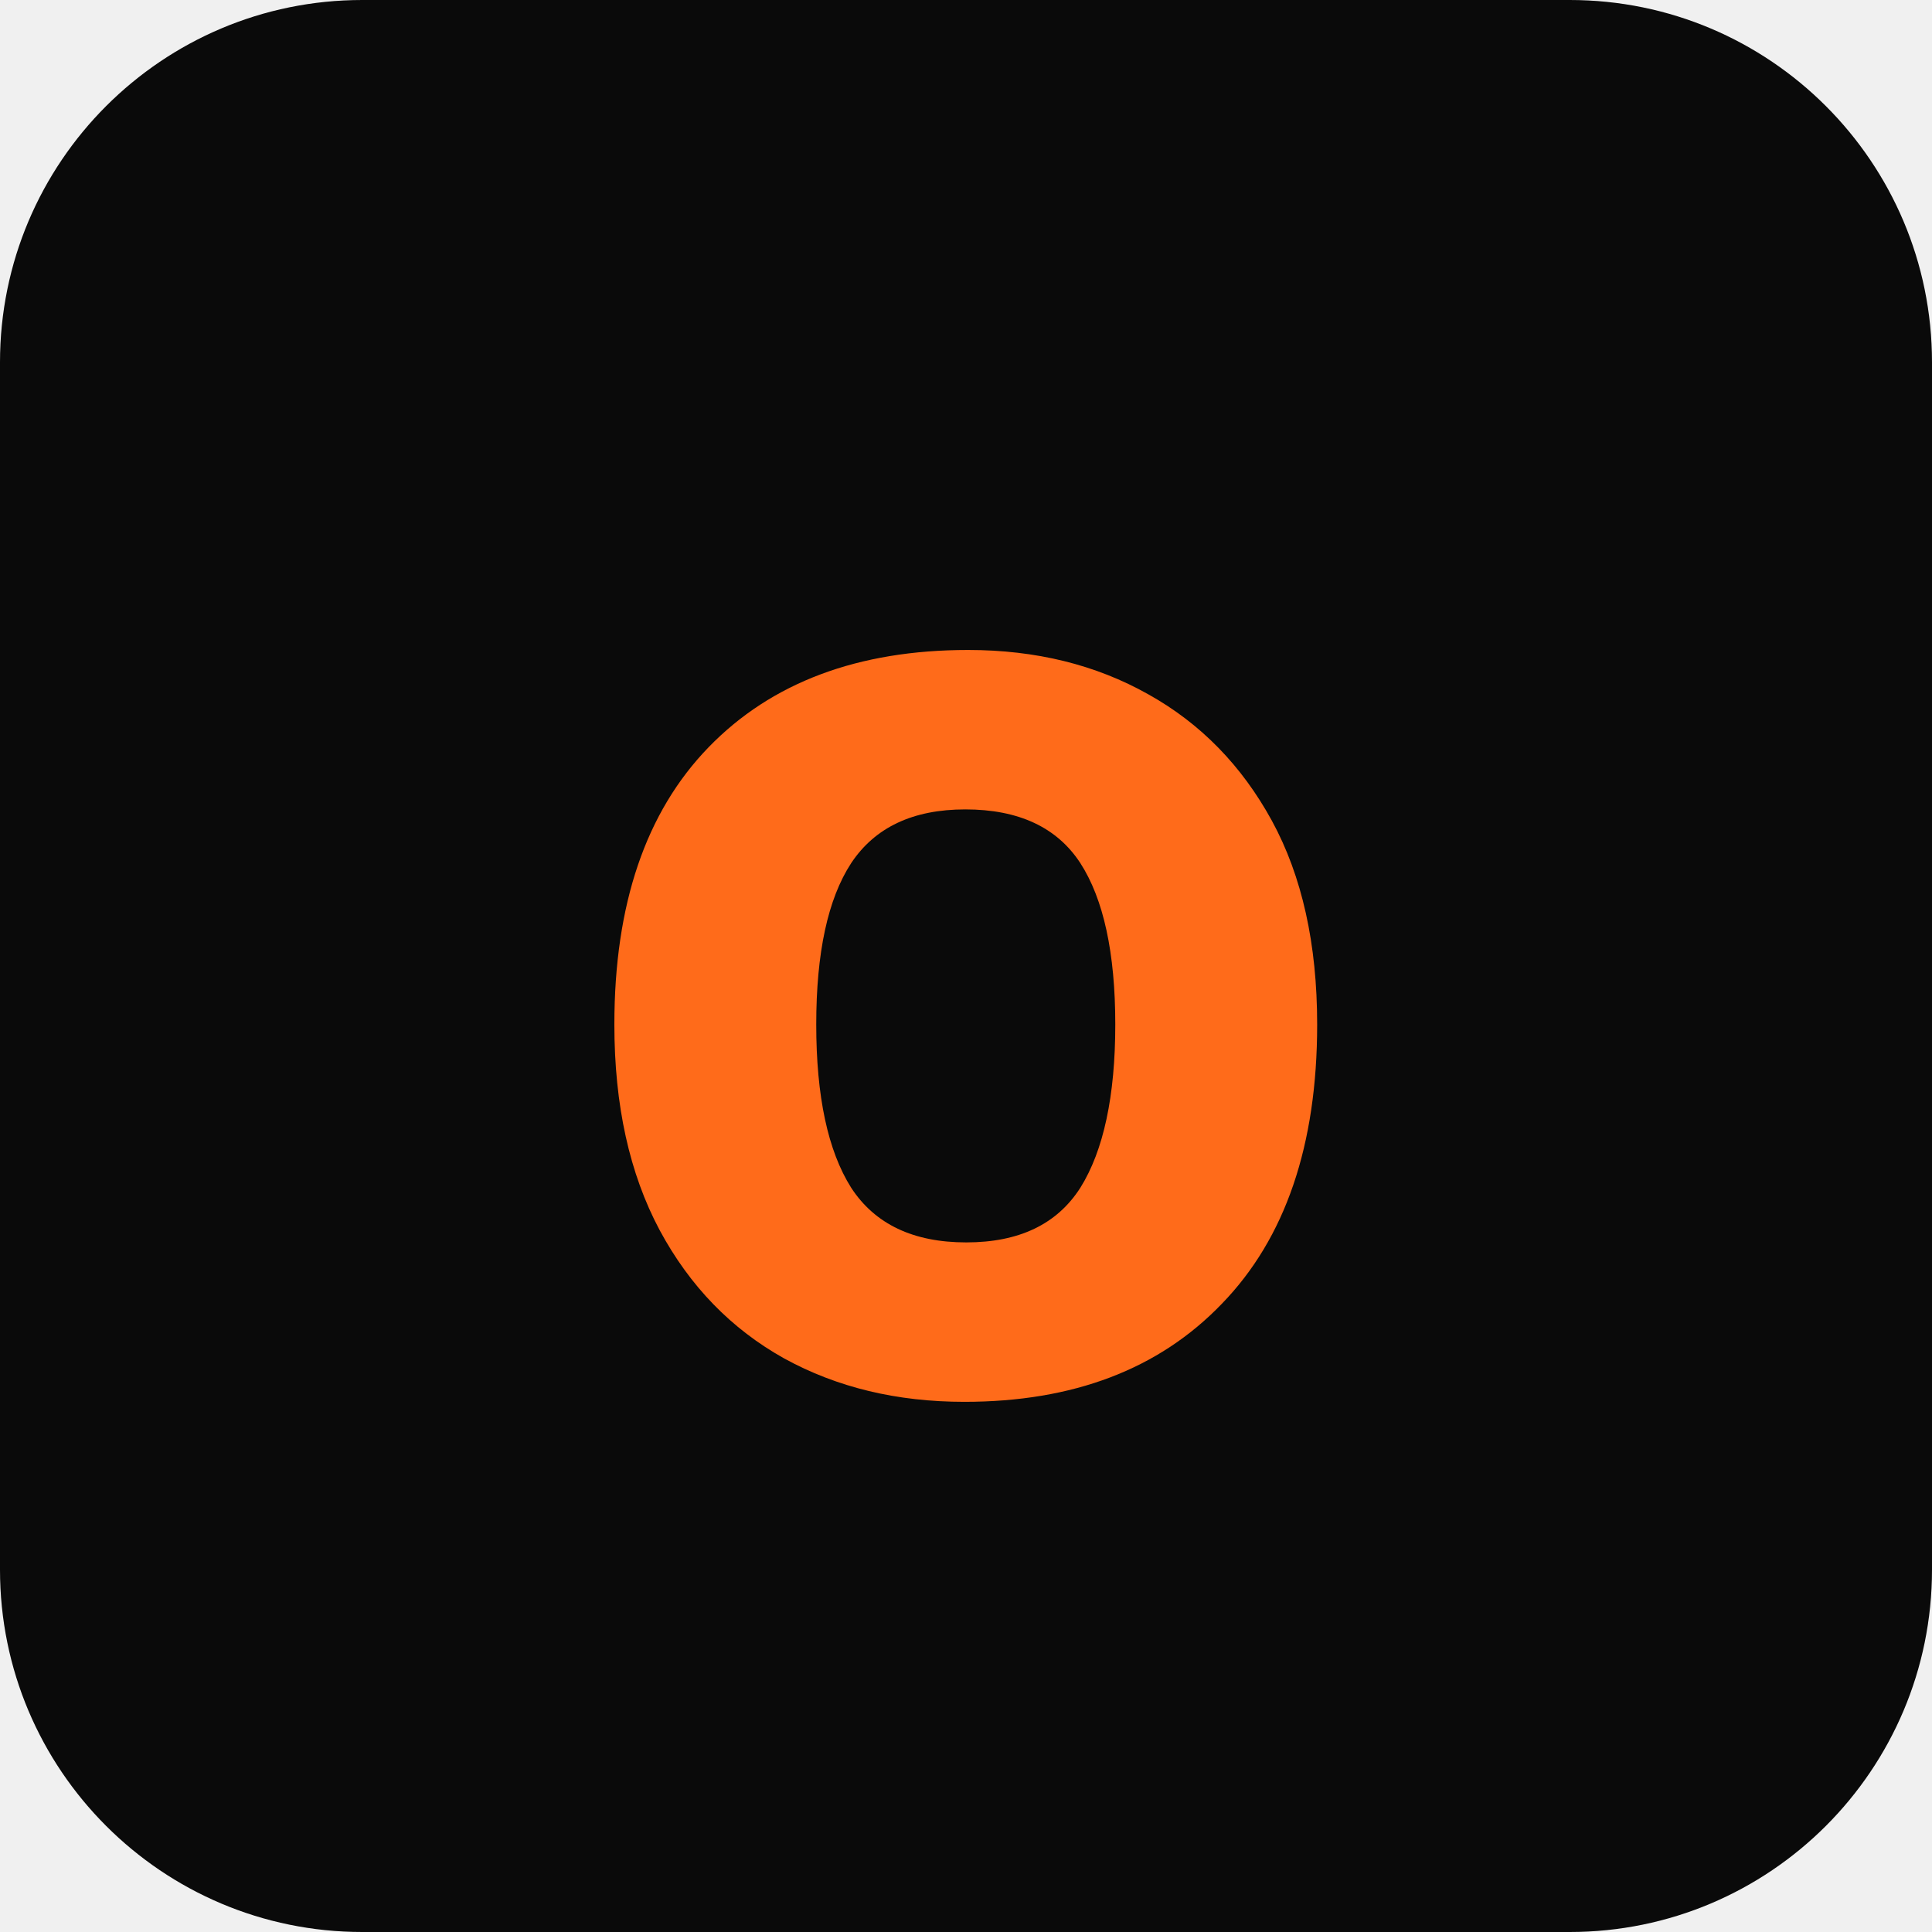
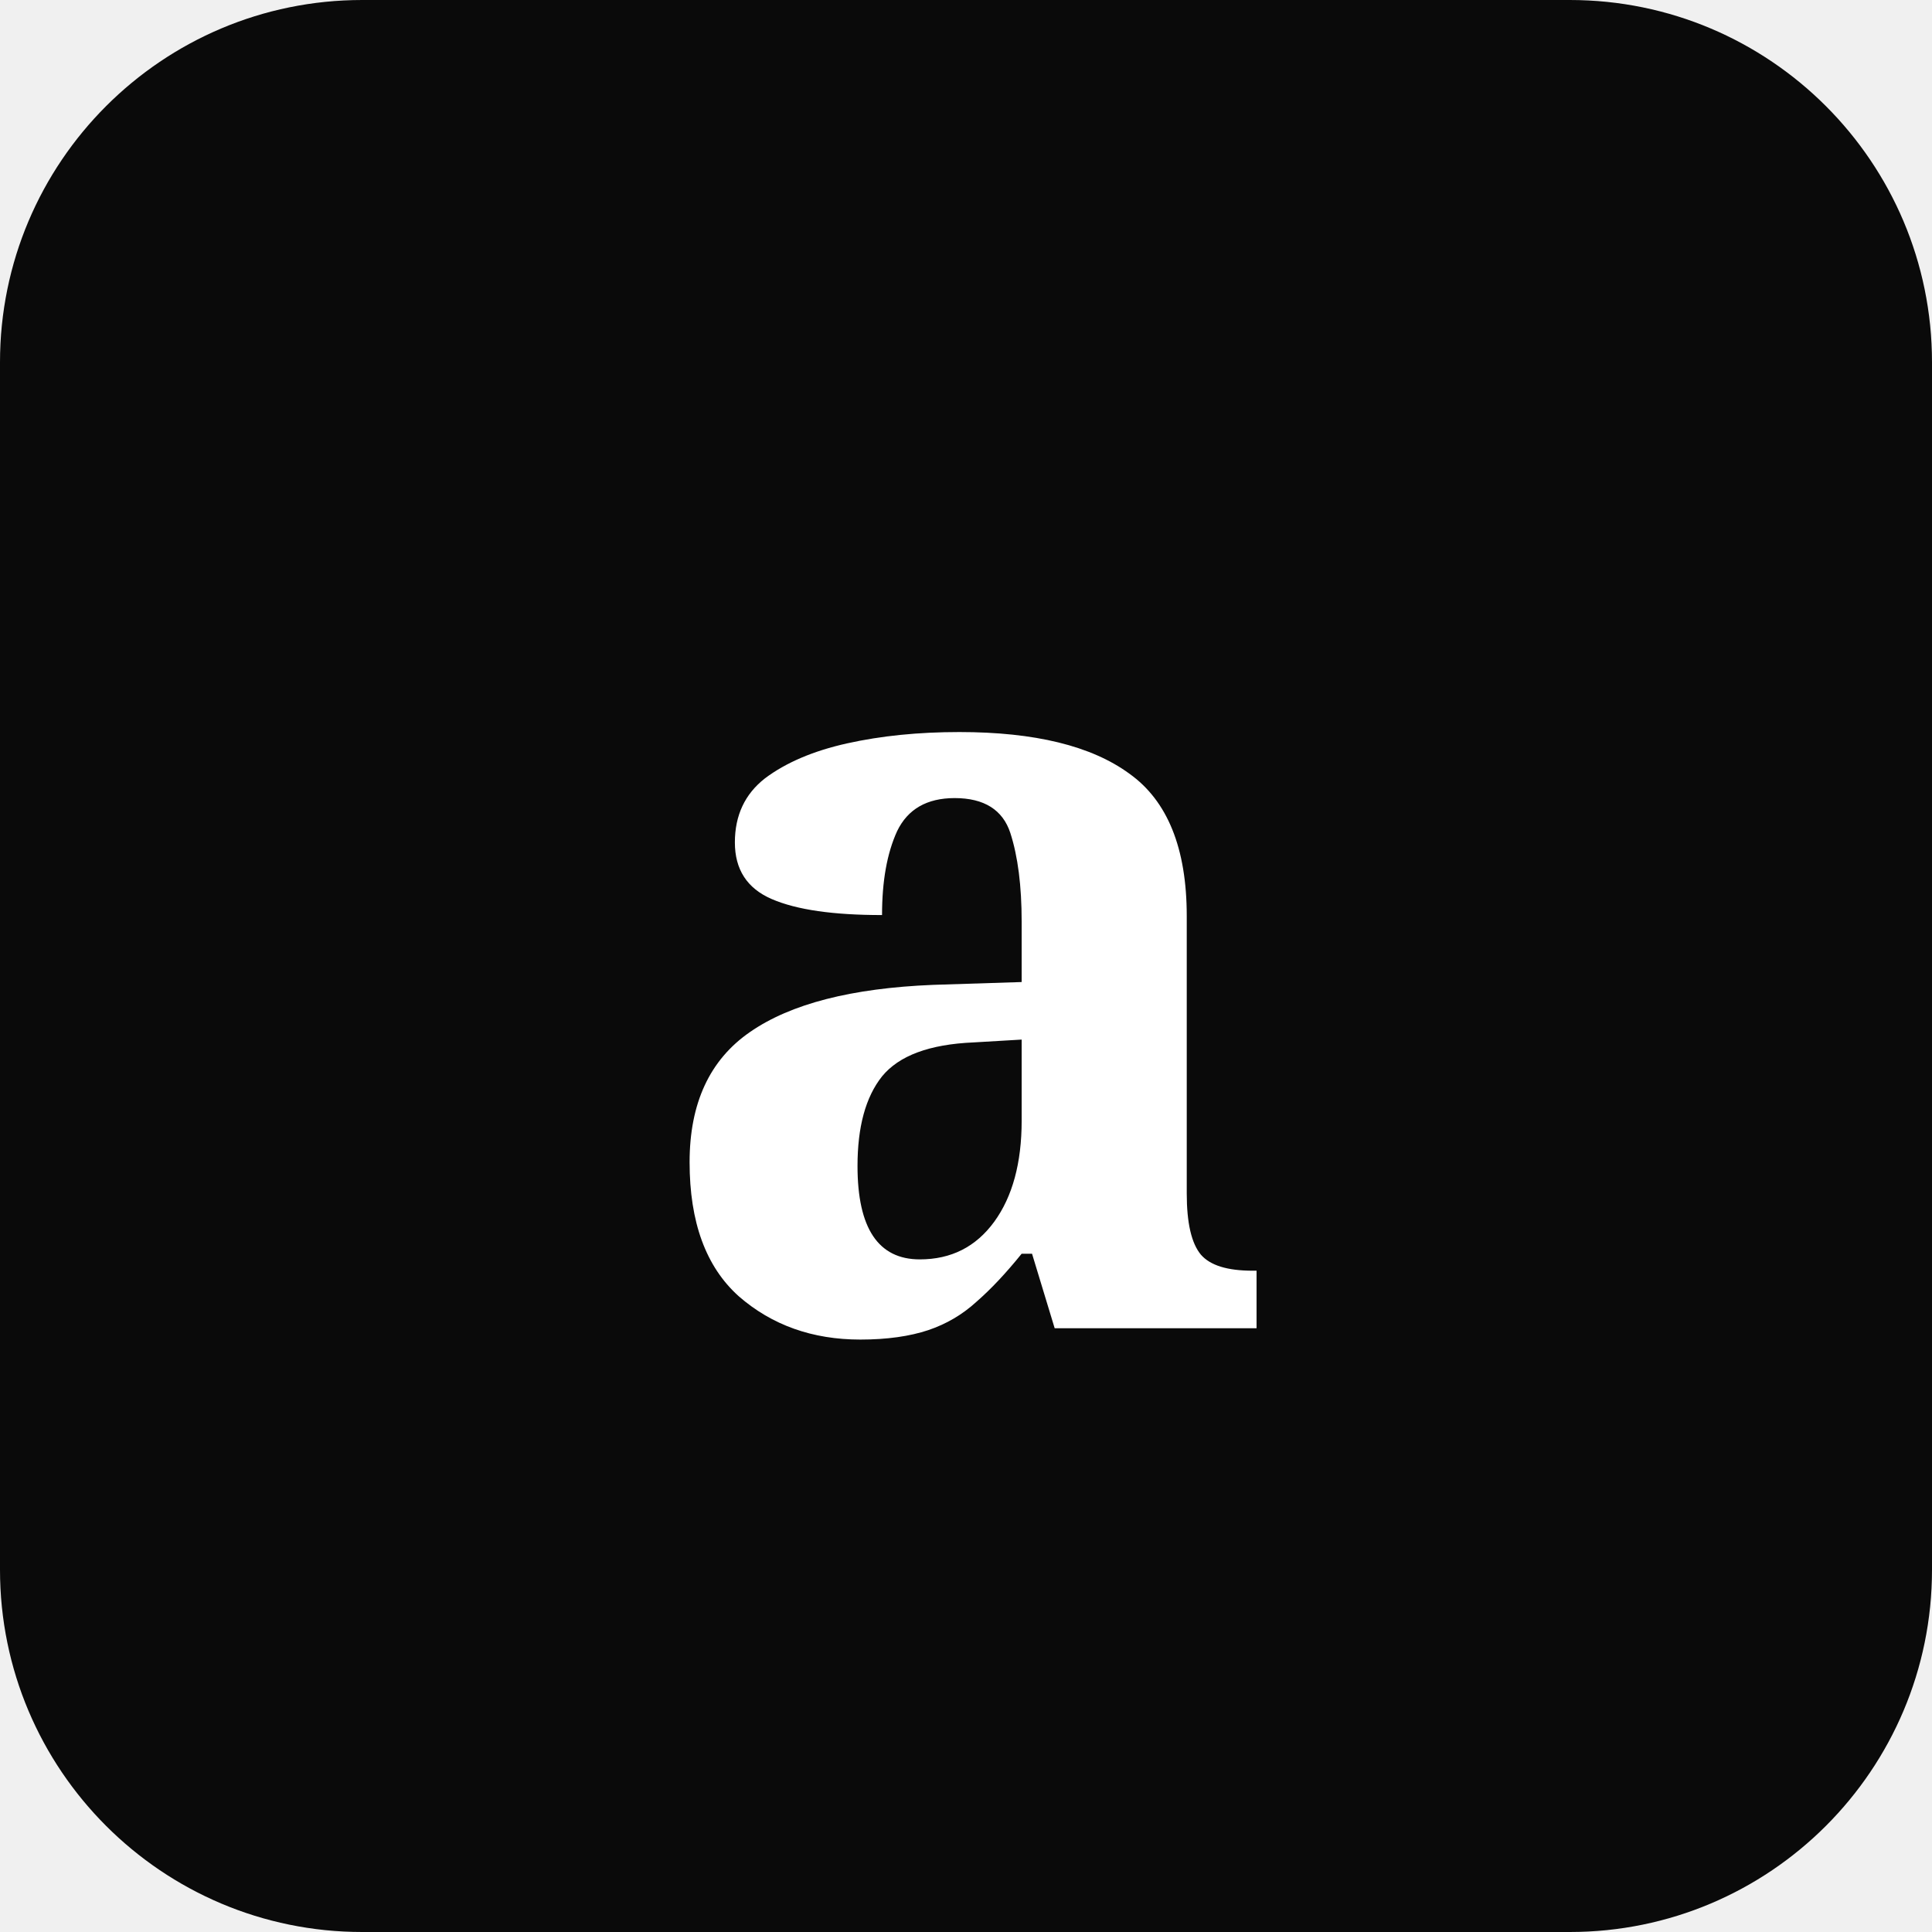
<svg xmlns="http://www.w3.org/2000/svg" viewBox="0 0 32 32">
-   <rect width="32" height="32" rx="6" fill="#0A0A0A" />
-   <text x="16" y="23" text-anchor="middle" font-family="Outfit, sans-serif" font-weight="700" font-size="22" fill="#FF6B1A">o</text>
+   <rect width="32" height="32" fill="#0A0A0A" rx="6" />
+   <text x="16" y="22" text-anchor="middle" font-family="serif" font-size="18" font-weight="bold" fill="white">a</text>
</svg>
